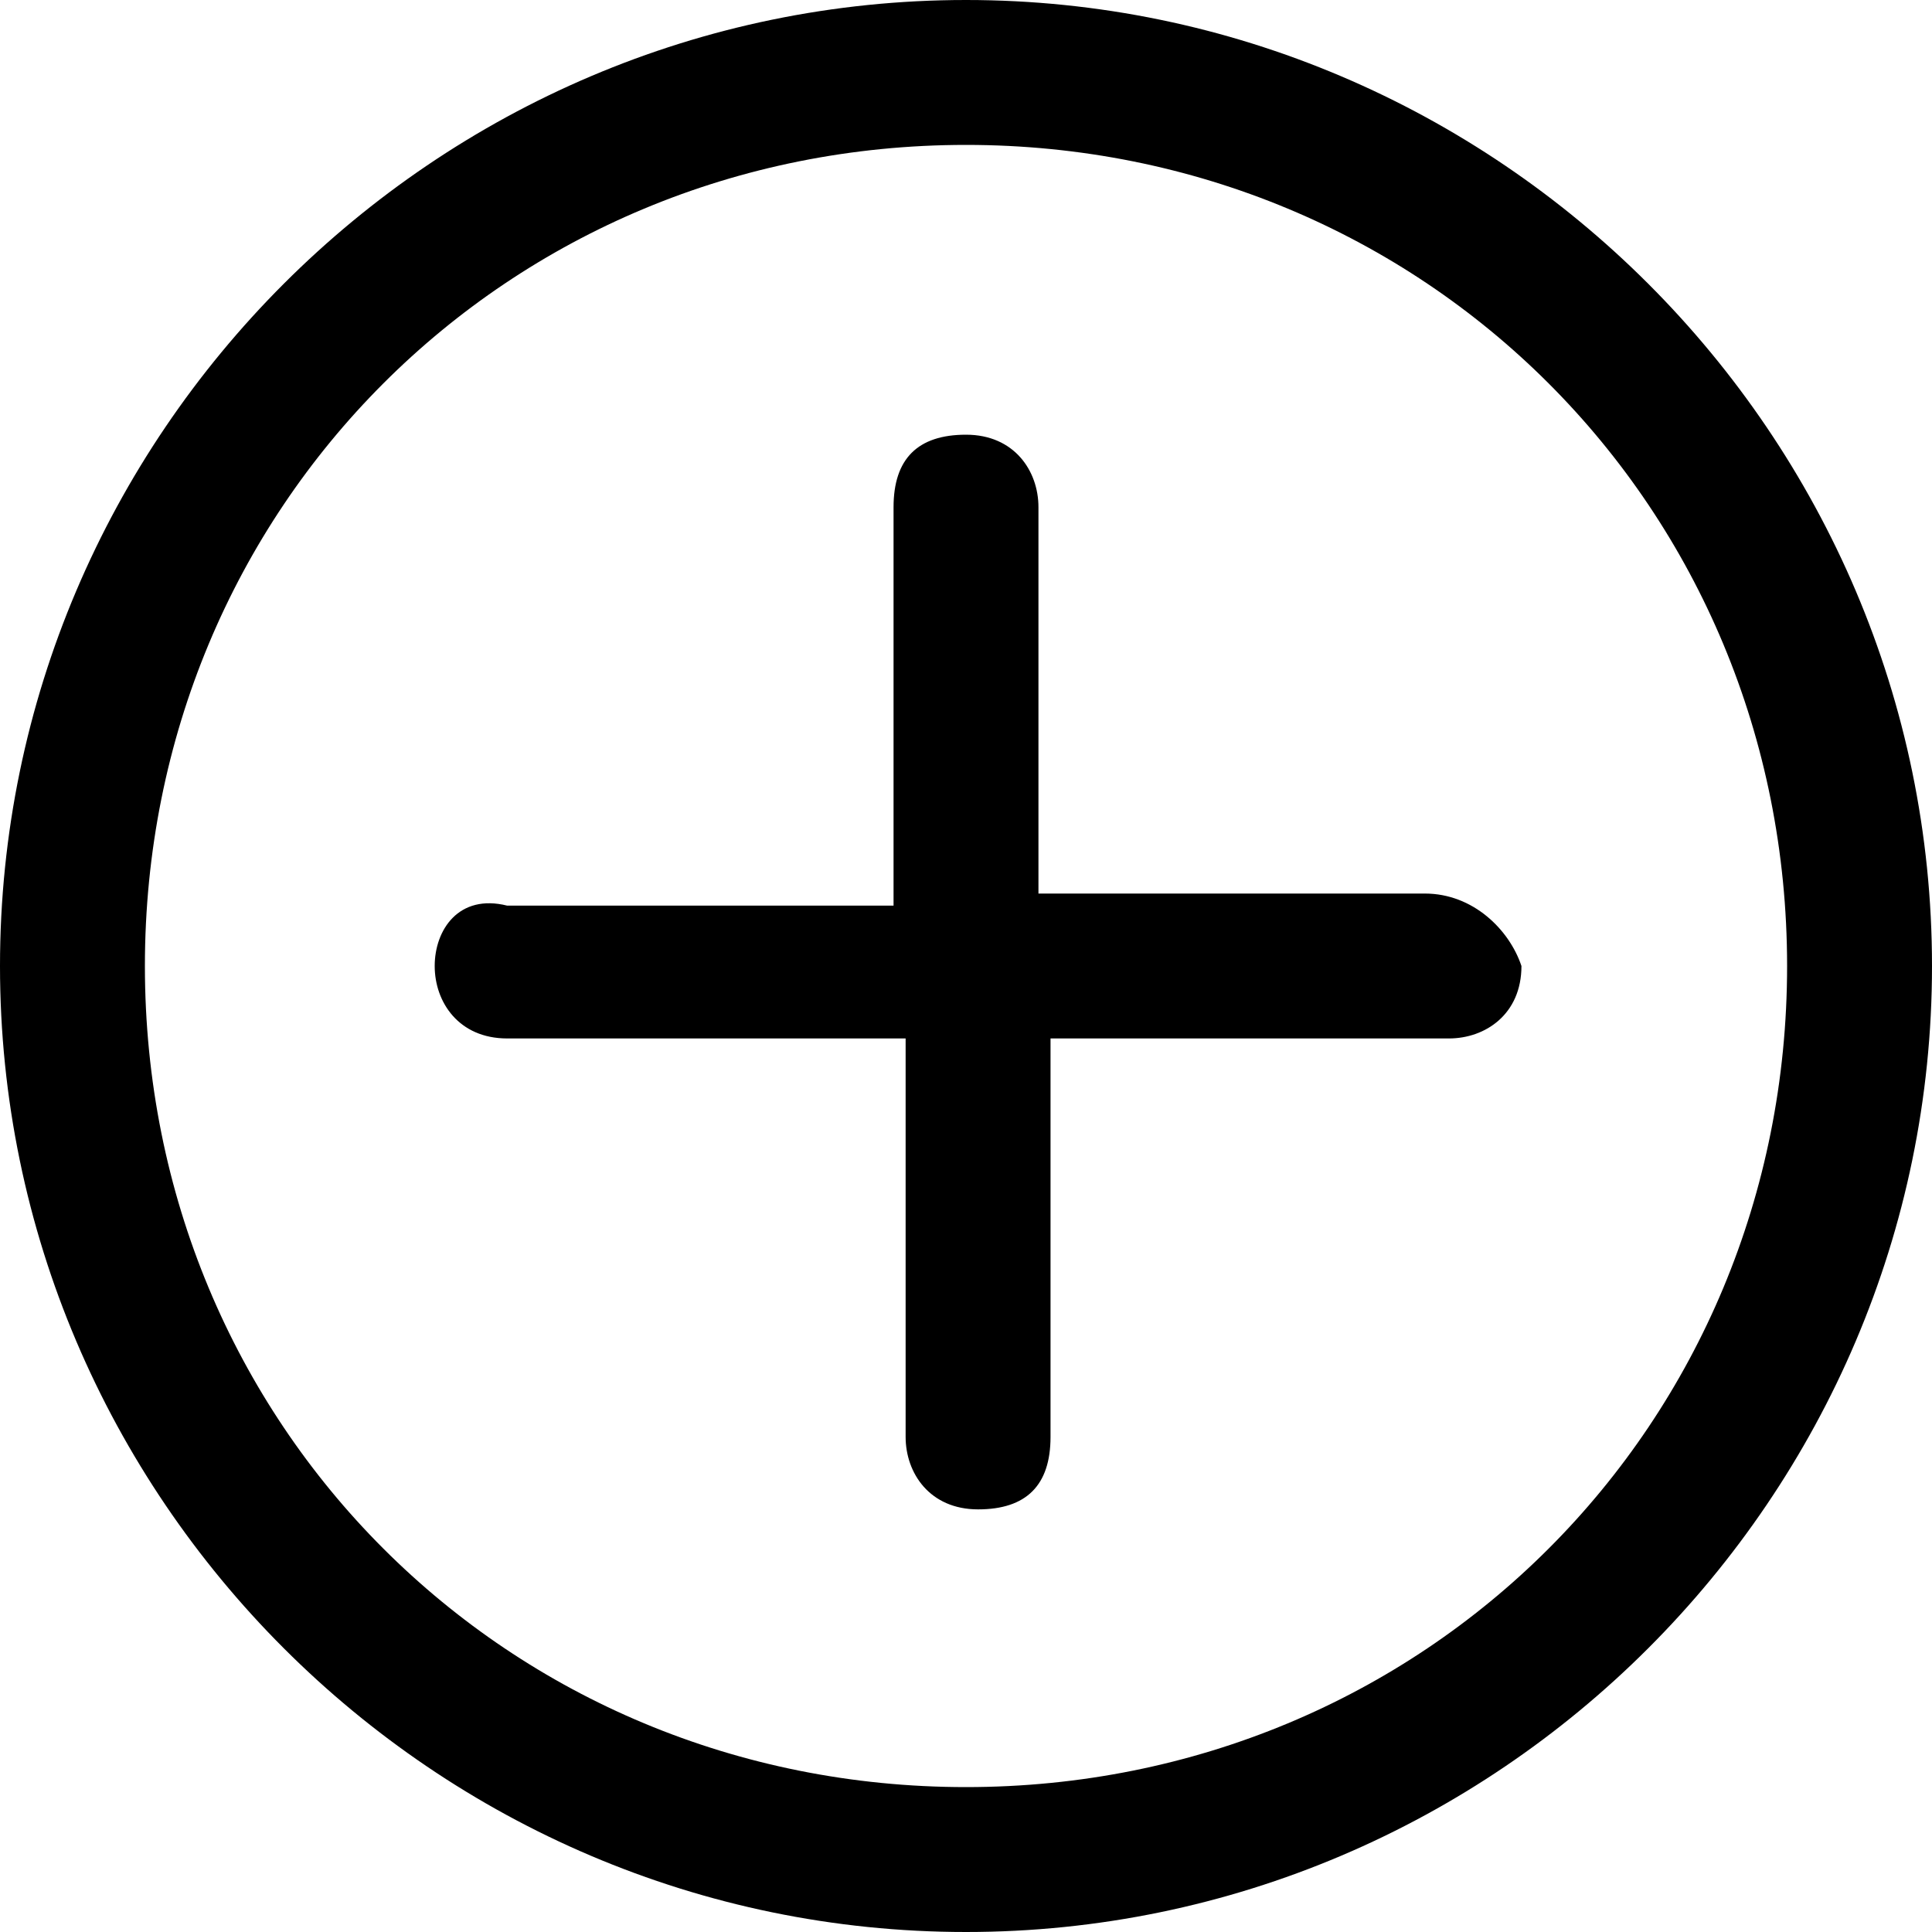
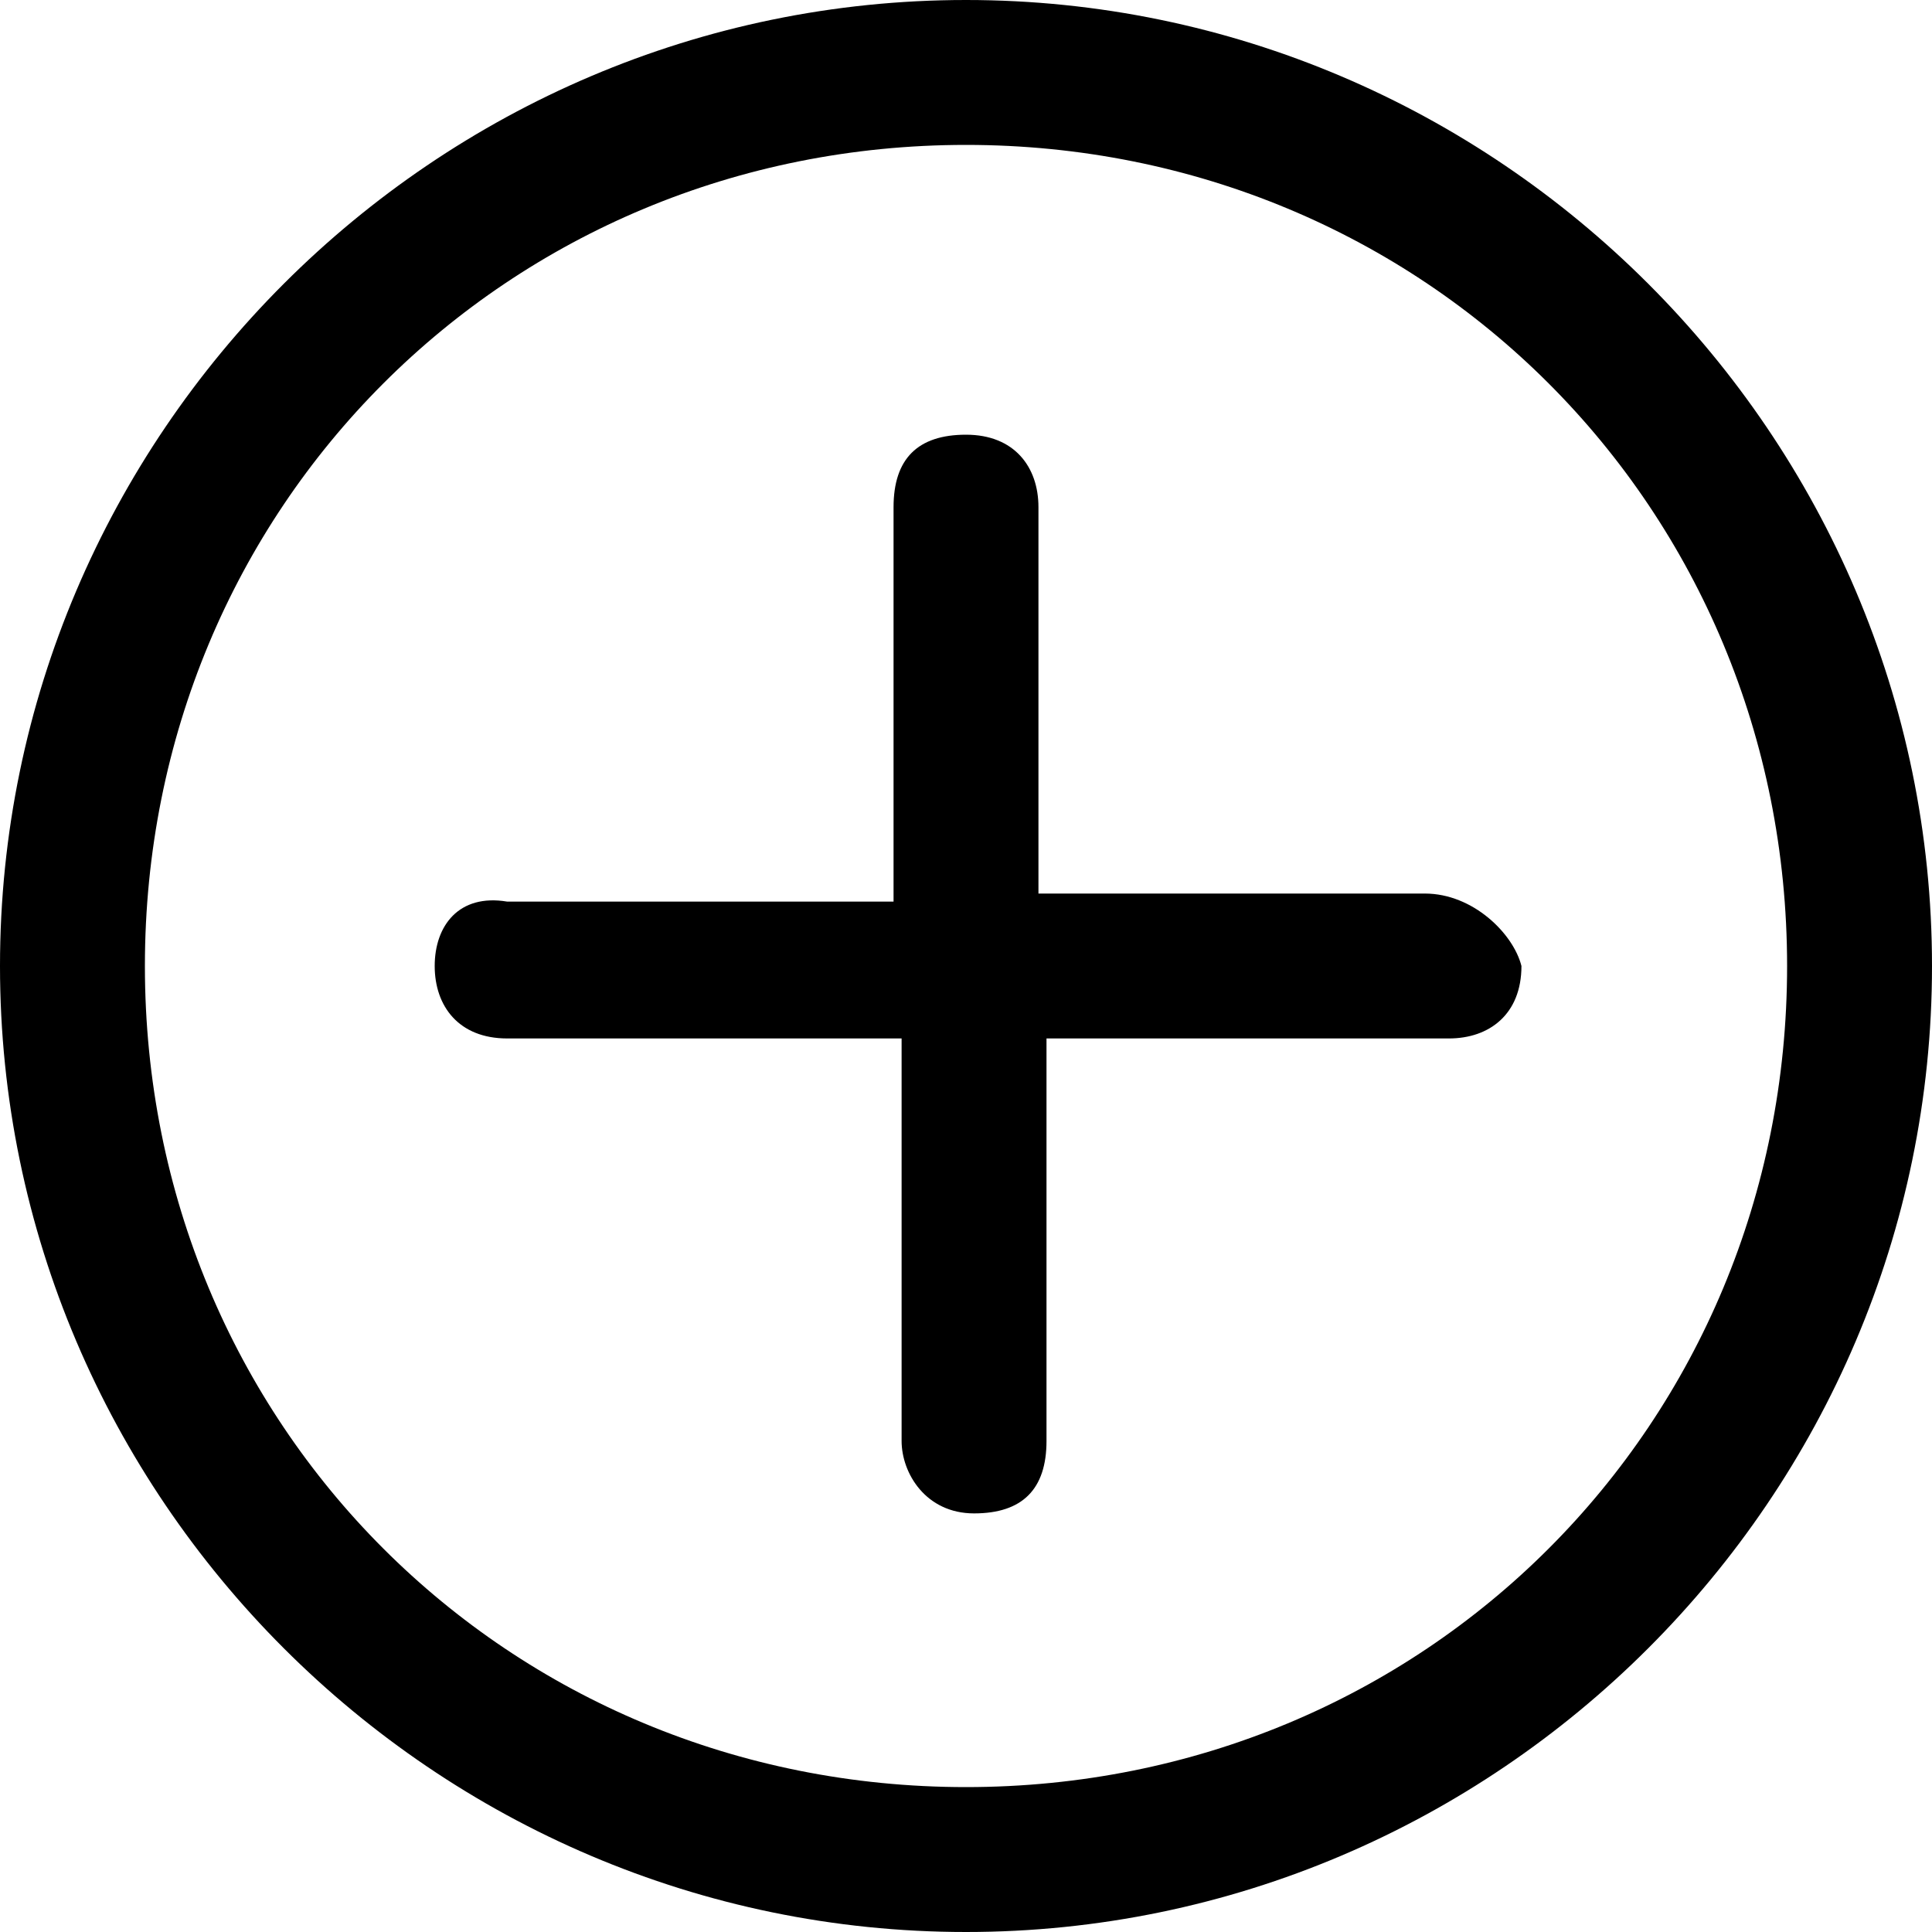
- <svg xmlns="http://www.w3.org/2000/svg" viewBox="0 0 16 16">
-   <path d="M8 0C3.6 0 0 3.6 0 8s3.6 8 8 8 8-3.6 8-8-3.6-8-8-8zm0 14.8c-3.8 0-6.8-3-6.8-6.8s3-6.8 6.8-6.8 6.8 3 6.8 6.8-3 6.8-6.8 6.8zm3.8-7.4H8.6V4.2c0-.3-.2-.6-.6-.6s-.6.2-.6.6v3.3H4.2c-.4-.1-.6.2-.6.5s.2.6.6.6h3.3v3.3c0 .3.2.6.6.6s.6-.2.6-.6V8.6H12c.3 0 .6-.2.6-.6-.1-.3-.4-.6-.8-.6z" />
+ <svg xmlns="http://www.w3.org/2000/svg" viewBox="0 0 24 24">
+   <path fill="currentColor" d="M12 0C5.4 0 0 5.4 0 12s5.4 12 12 12 12-5.4 12-12S18.6 0 12 0zm0 22.2C6.3 22.2 1.8 17.7 1.8 12 1.8 6.3 6.3 1.8 12 1.8c5.7 0 10.2 4.5 10.2 10.2 0 5.7-4.5 10.2-10.2 10.2zm5.7-11.1h-4.8V6.3c0-.5-.3-.9-.9-.9-.6 0-.9.3-.9.9v4.9H6.3c-.6-.1-.9.3-.9.8s.3.9.9.9h4.9v5c0 .4.3.9.9.9.6 0 .9-.3.9-.9v-5h5c.5 0 .9-.3.9-.9-.1-.4-.6-.9-1.2-.9z" />
</svg>
